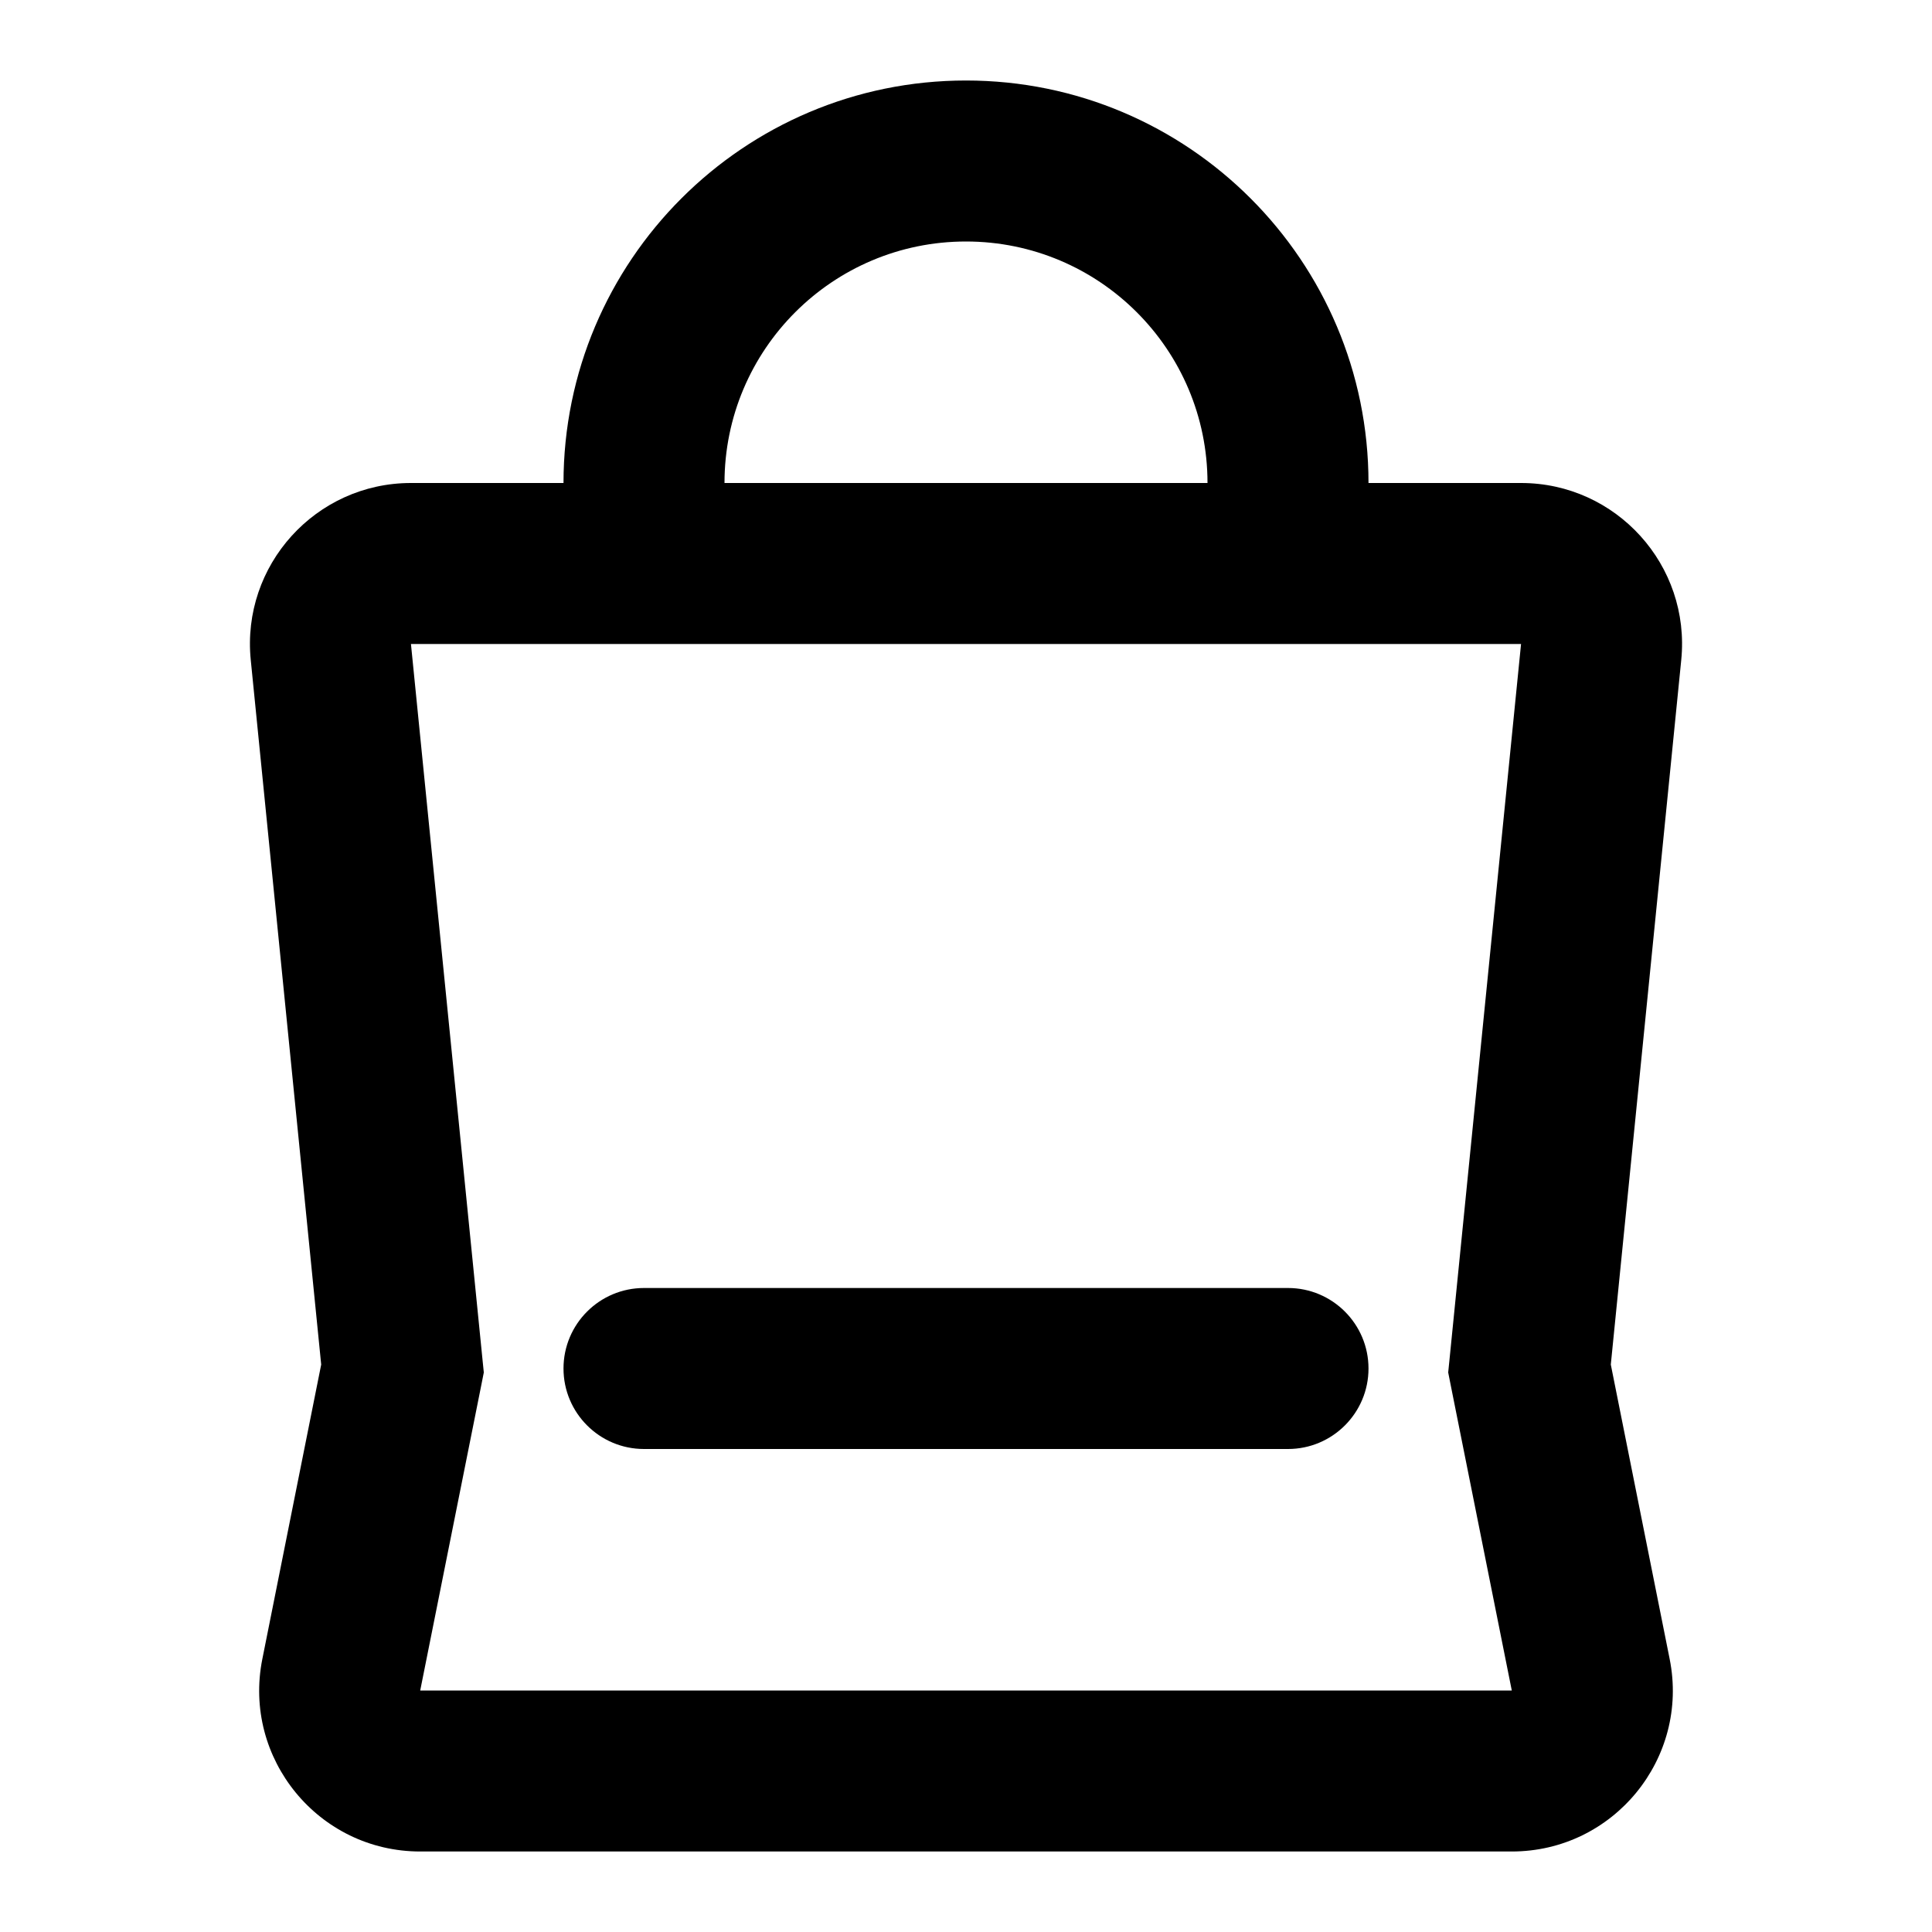
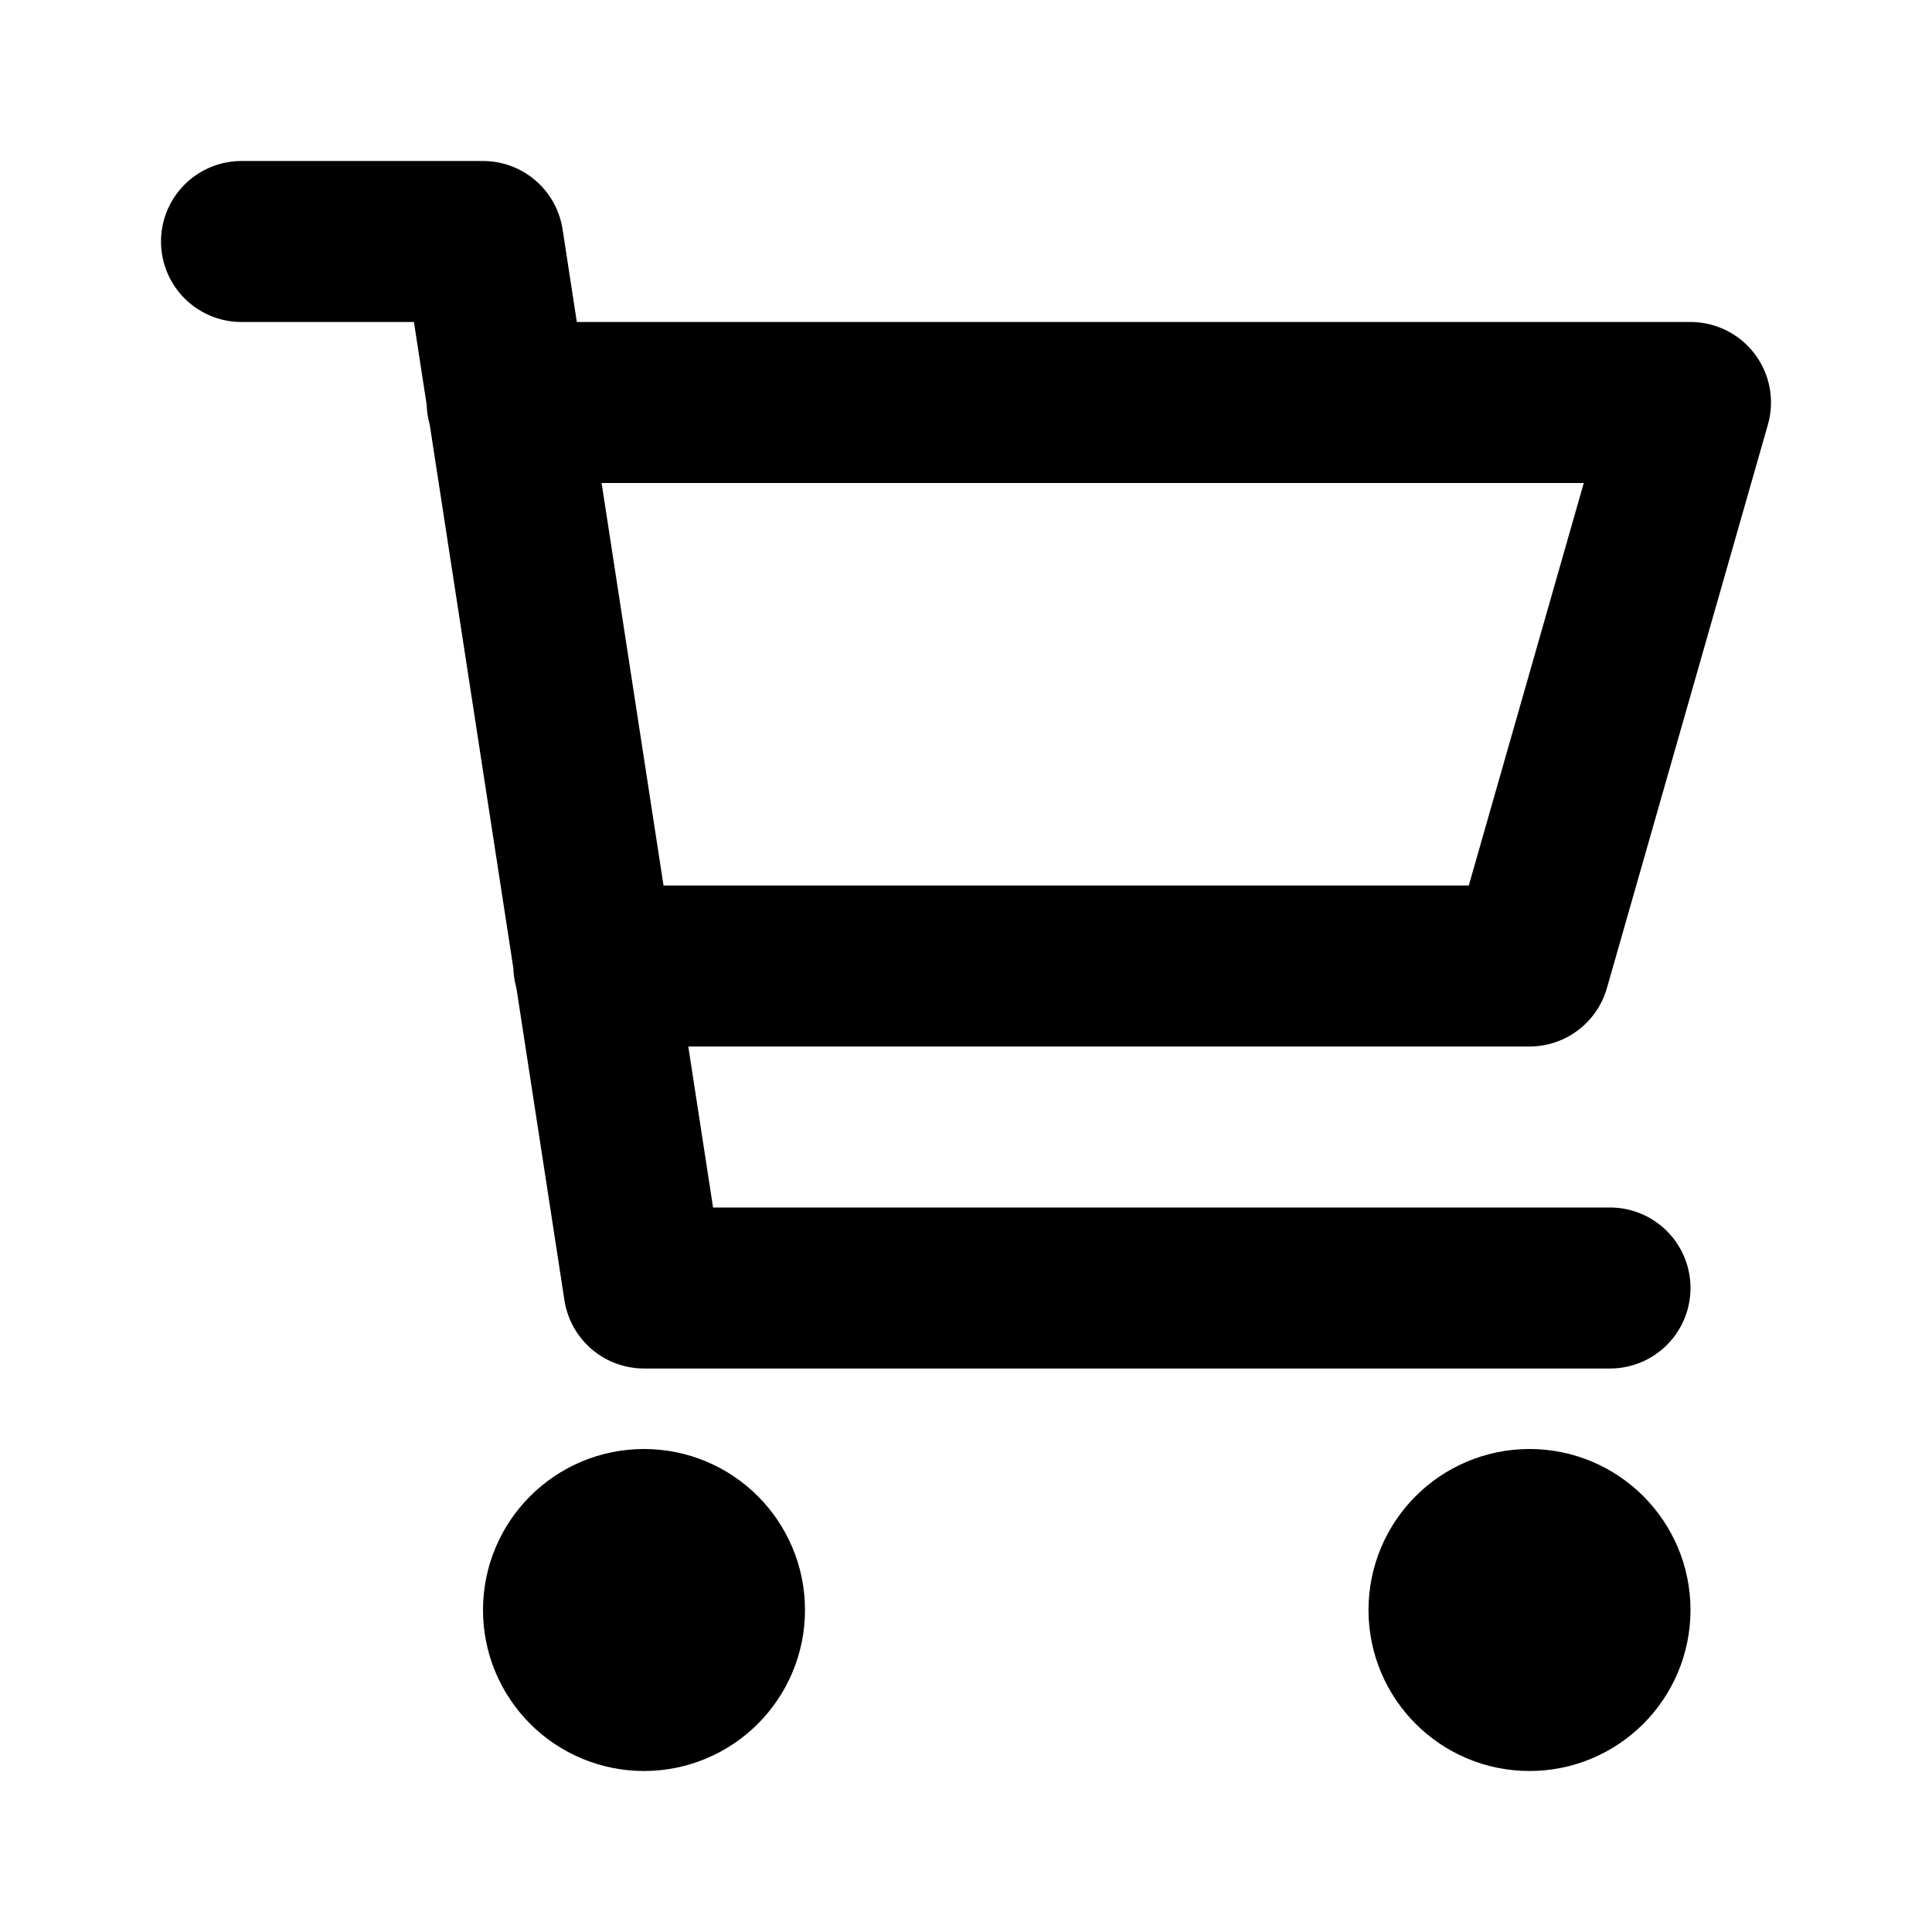
- <svg xmlns="http://www.w3.org/2000/svg" width="25px" height="25px" viewBox="0 0 24 24" fill="none">
-   <path fill-rule="evenodd" clip-rule="evenodd" d="M12 3C10.343 3 9 4.343 9 6H15C15 4.343 13.657 3 12 3ZM17 6C17 3.239 14.761 1 12 1C9.239 1 7 3.239 7 6H5.105C3.922 6 2.997 7.022 3.115 8.199L3.99 16.951L3.259 20.608C3.011 21.845 3.958 23 5.22 23H18.78C20.042 23 20.989 21.845 20.741 20.608L20.01 16.951L20.885 8.199C21.003 7.022 20.078 6 18.895 6H17ZM8 8L5.105 8L5.995 16.901L6.01 17.049L5.981 17.196L5.22 21H18.78L18.019 17.196L17.99 17.049L18.005 16.901L18.895 8L19.89 8.1L18.895 8H16H8ZM7 17C7 16.448 7.448 16 8 16H16C16.552 16 17 16.448 17 17C17 17.552 16.552 18 16 18H8C7.448 18 7 17.552 7 17Z" fill="#000000" />
+ <svg xmlns="http://www.w3.org/2000/svg" width="800px" height="800px" viewBox="0 0 24 24" fill="none">
+   <path d="M6.3 5H21L19 12H7.377M20 16H8L6 3H3M9 20C9 20.552 8.552 21 8 21C7.448 21 7 20.552 7 20C7 19.448 7.448 19 8 19C8.552 19 9 19.448 9 20ZM20 20C20 20.552 19.552 21 19 21C18.448 21 18 20.552 18 20C18 19.448 18.448 19 19 19C19.552 19 20 19.448 20 20Z" stroke="#000000" stroke-width="2" stroke-linecap="round" stroke-linejoin="round" />
</svg>
